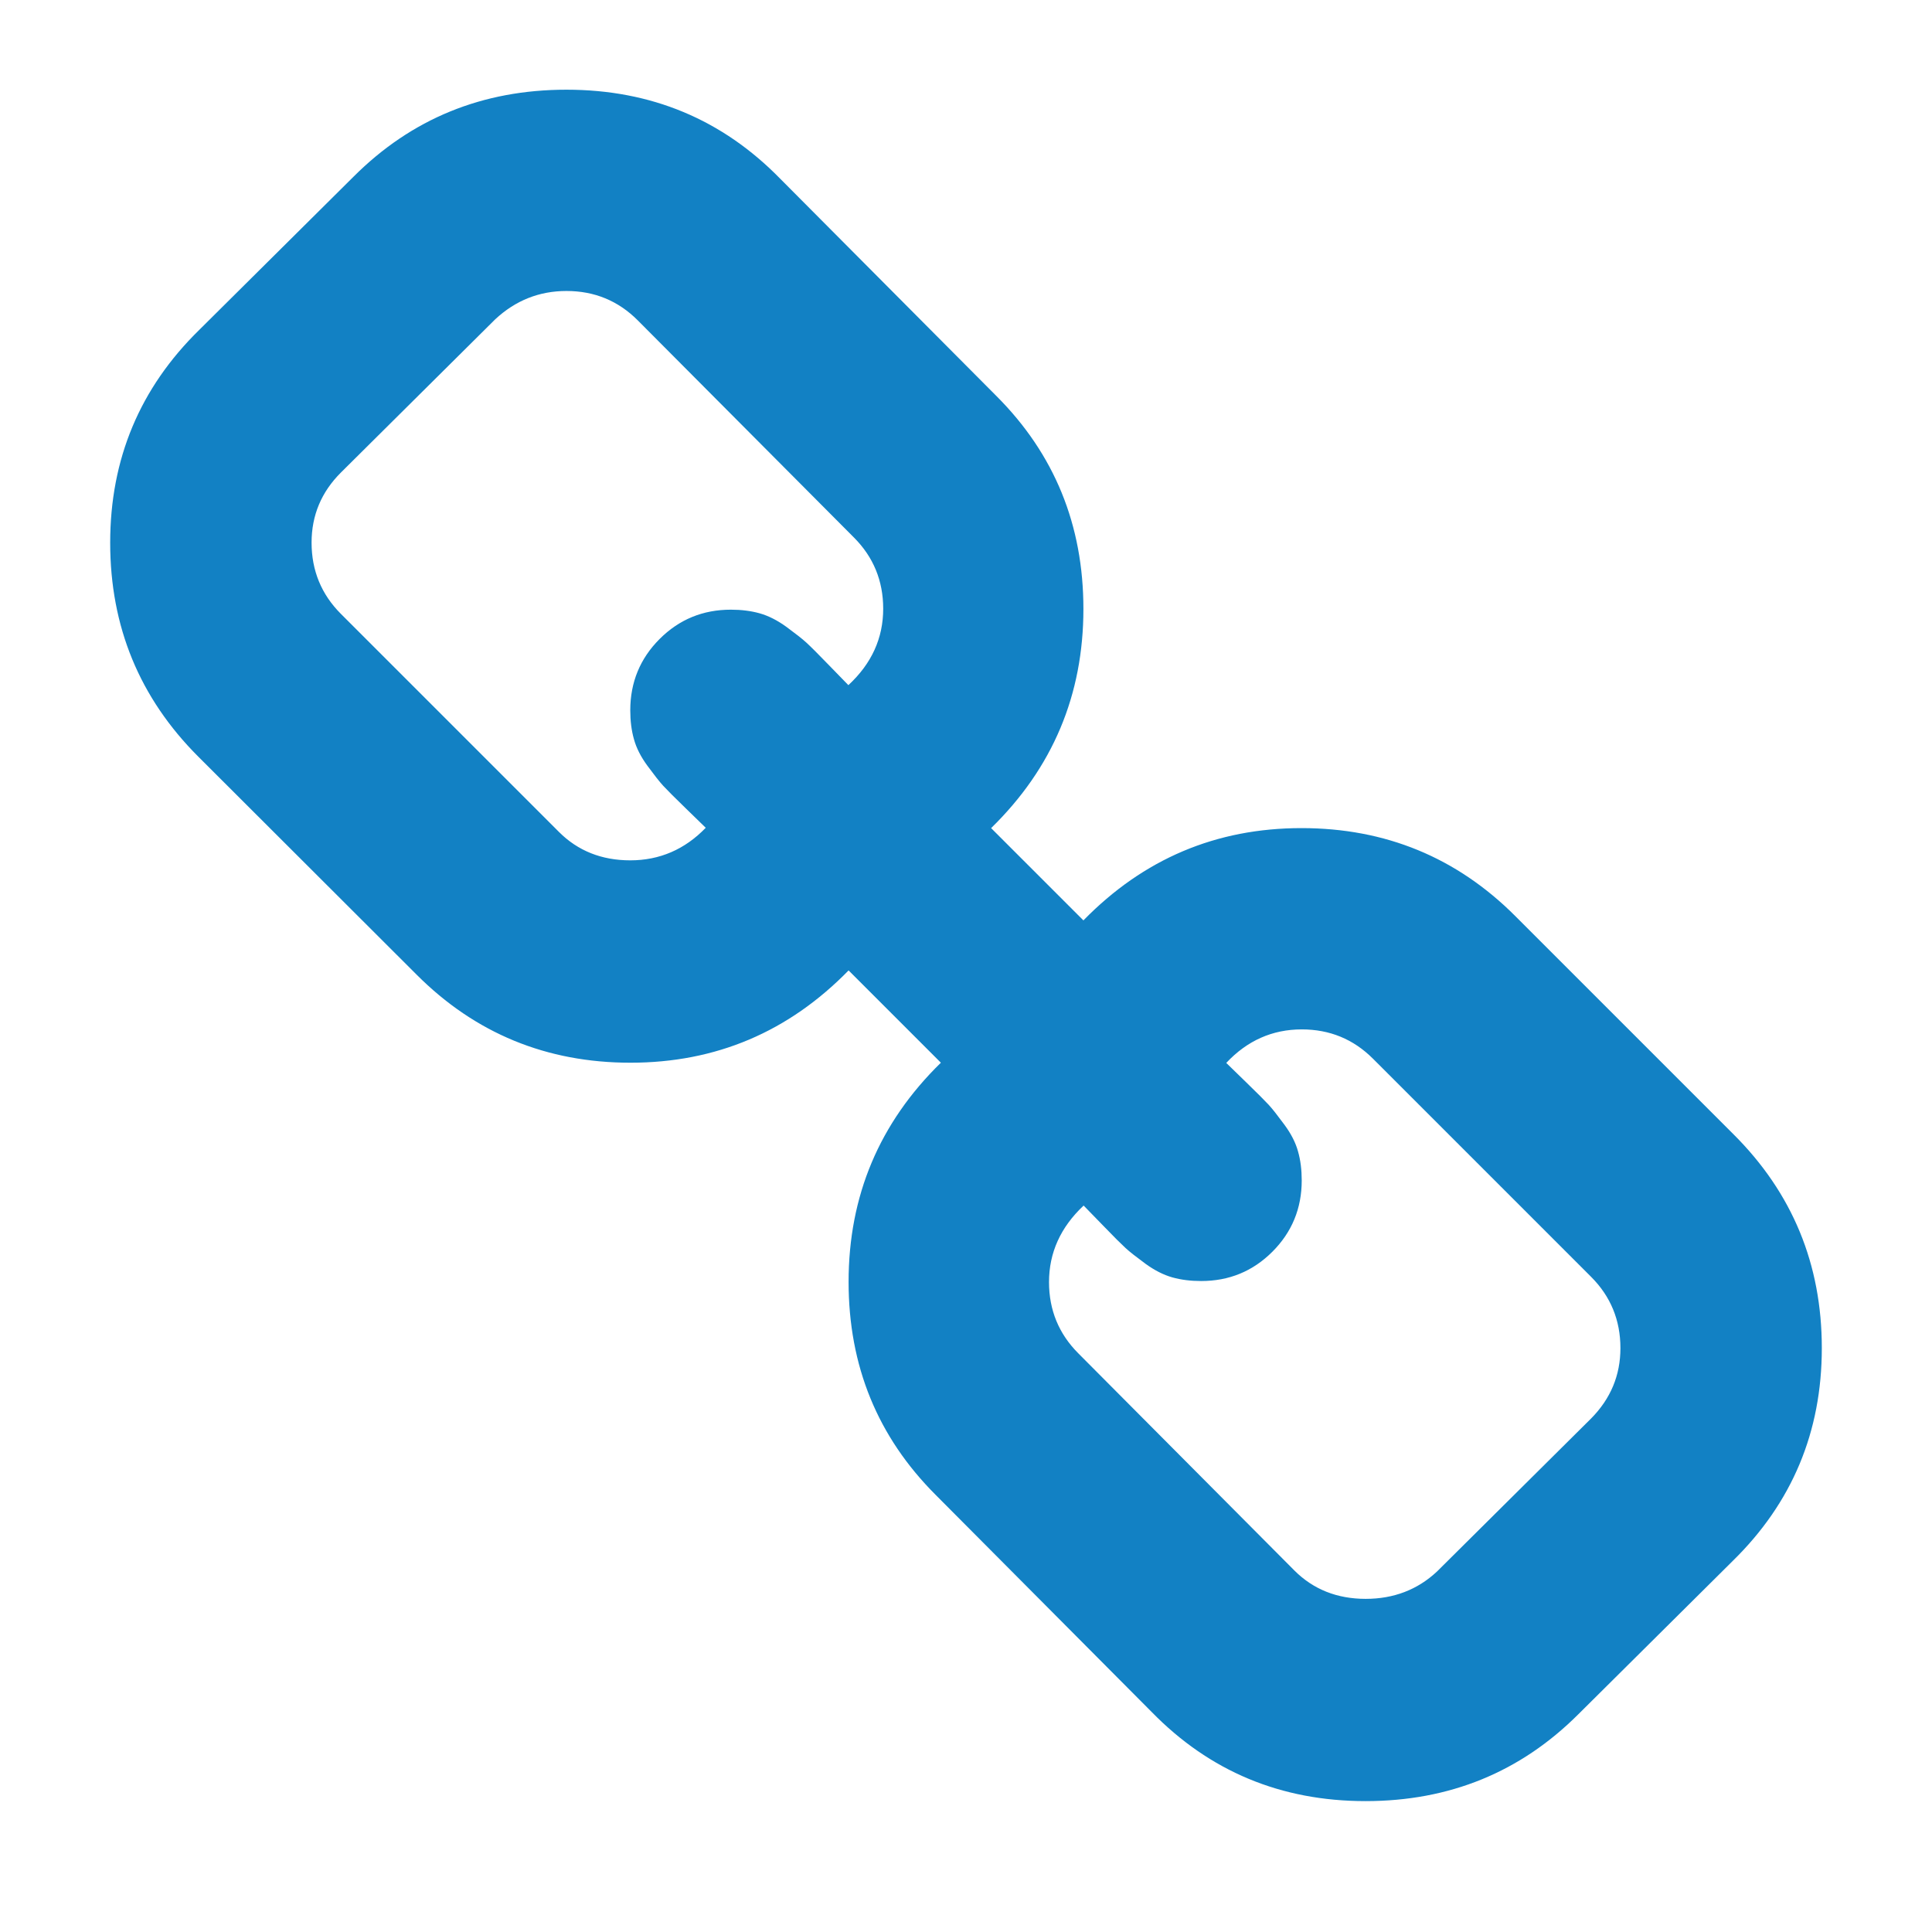
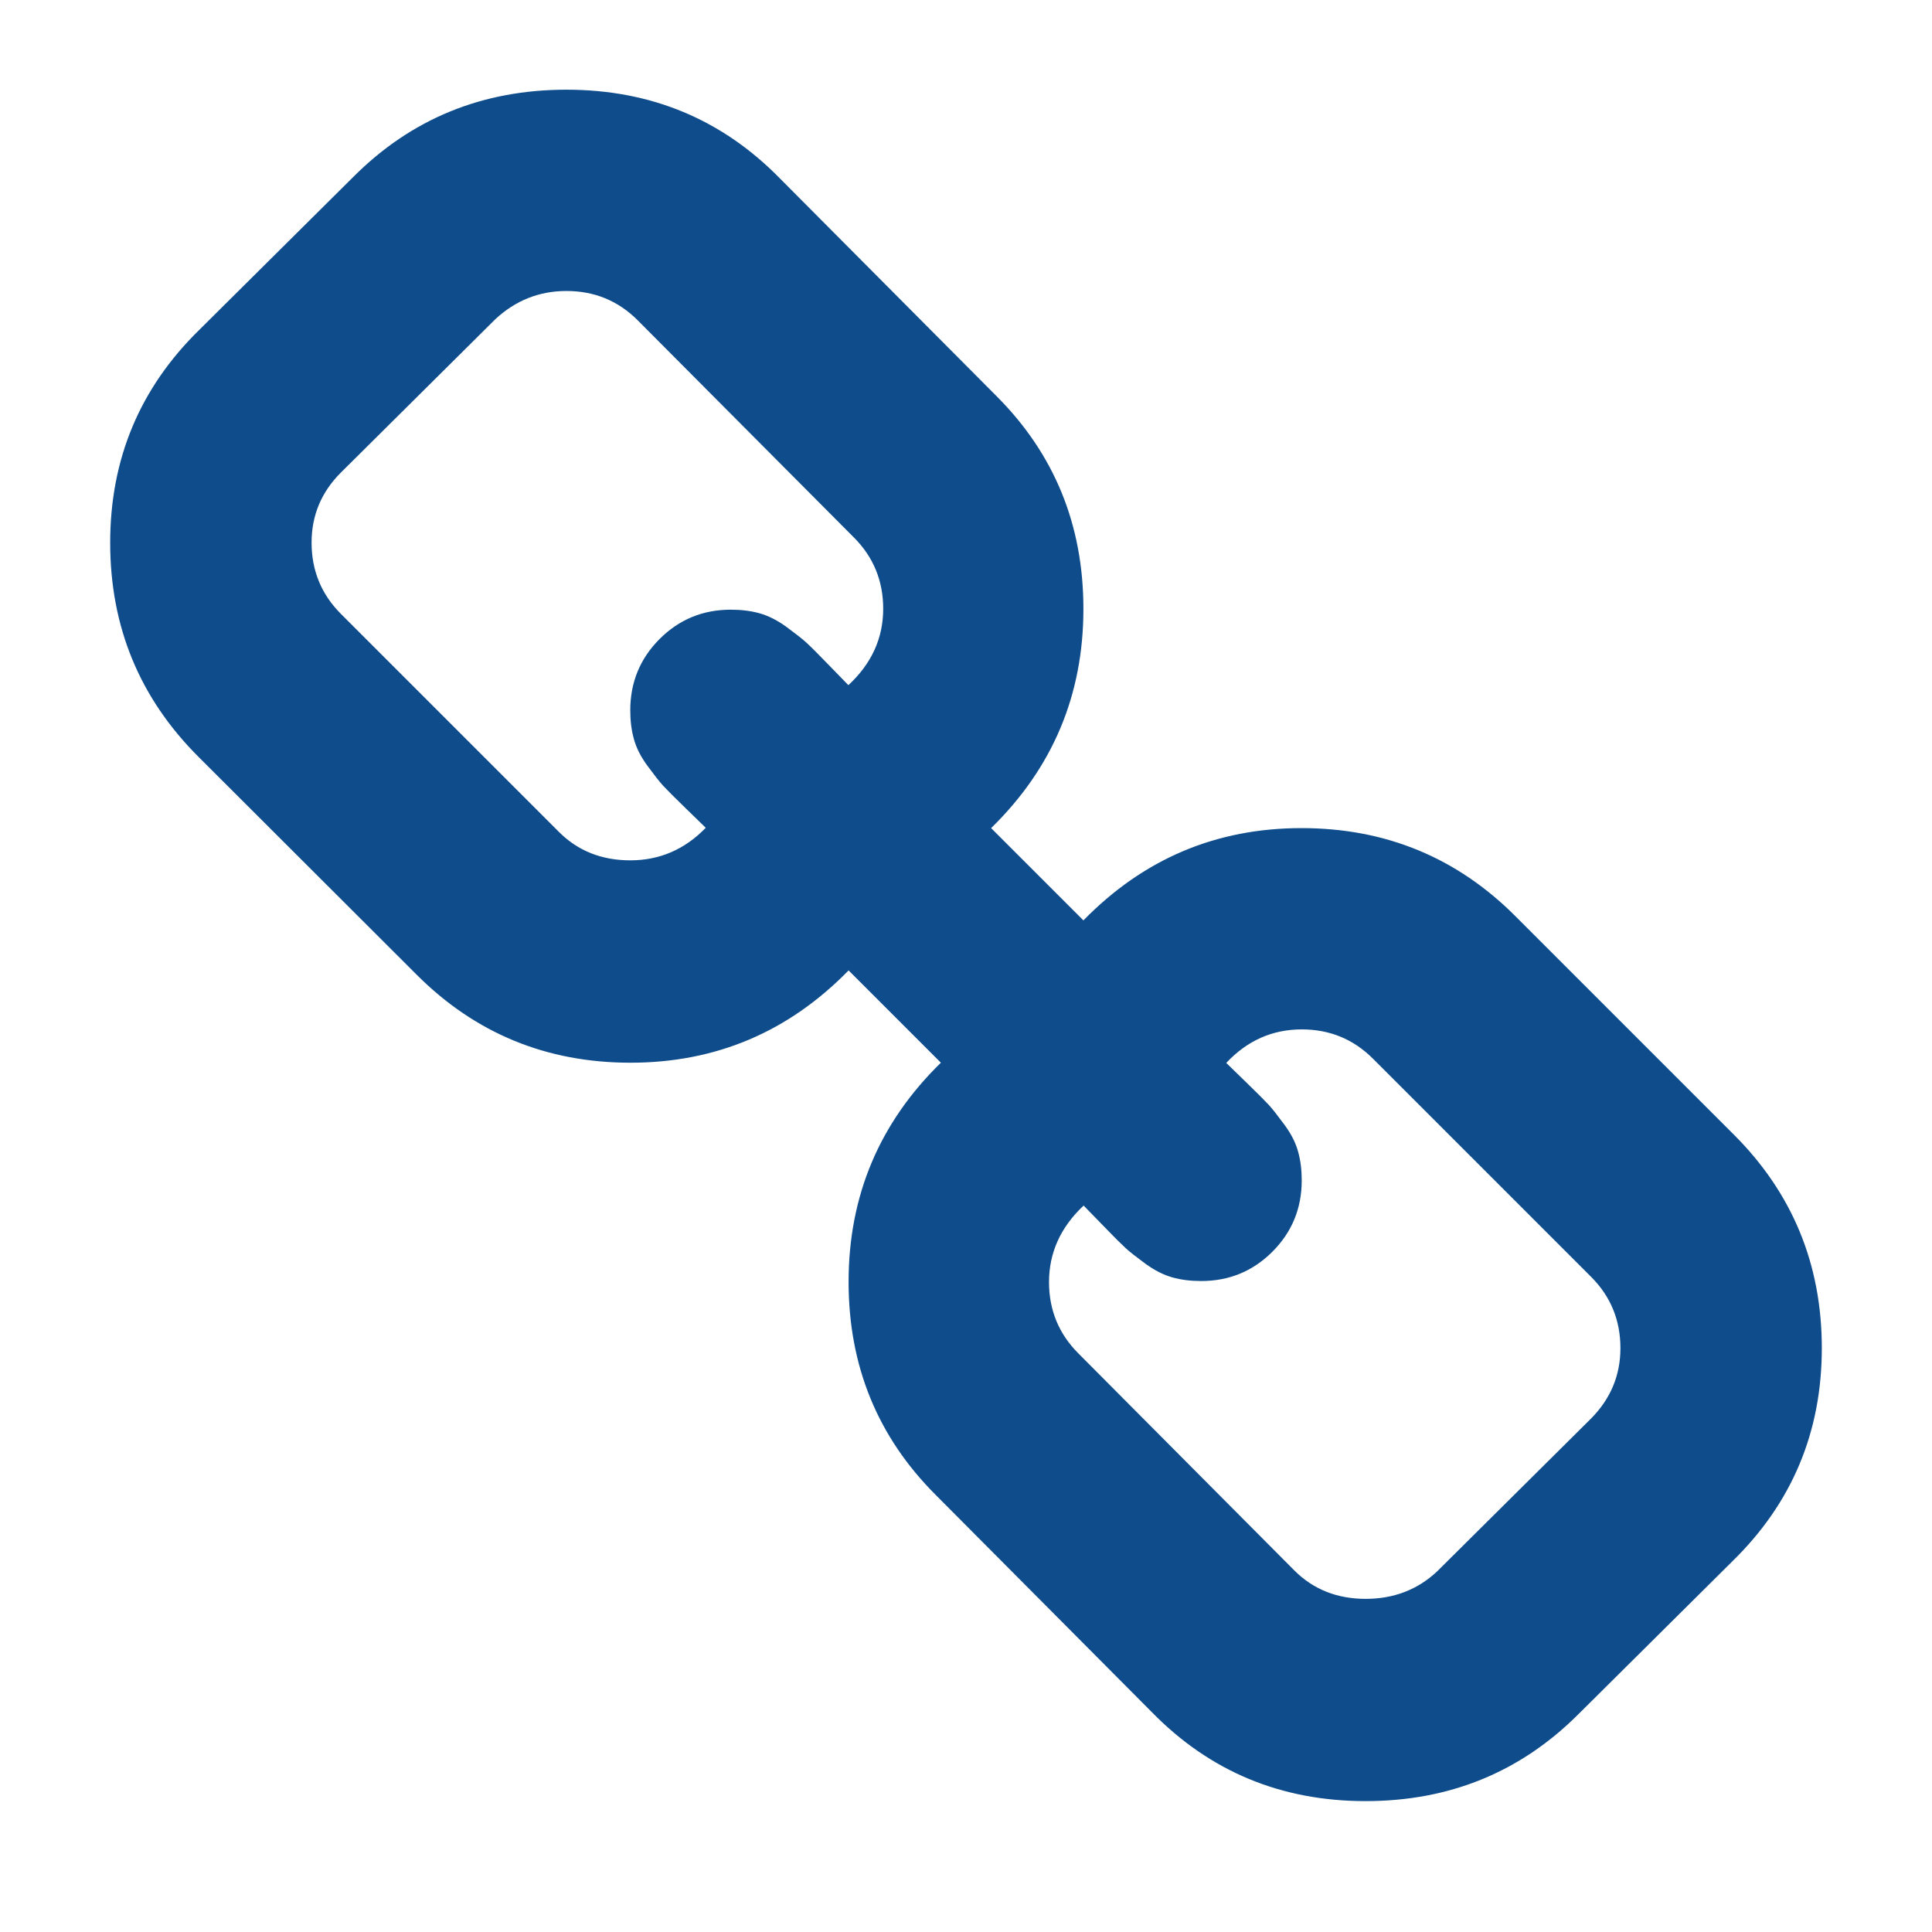
<svg xmlns="http://www.w3.org/2000/svg" version="1.1" id="Layer_1" x="0px" y="0px" viewBox="0 0 1792 1792" style="enable-background:new 0 0 1792 1792;" xml:space="preserve">
  <style type="text/css">
- 	.st0{fill:#1281C4;}
+ 	.st0{fill:#0E4C8B;}
</style>
  <g>
    <path class="st0" d="M1503,1250.4c0-25.9-9.1-48-27.2-66.1l-202.3-202.3c-18.2-18.2-40.2-27.2-66.1-27.2c-27.2,0-50.6,10.4-70,31.1   c1.9,1.9,8.1,7.9,18.5,18c10.4,10.1,17.3,17,20.9,20.9c3.6,3.9,8.4,10.1,14.6,18.5s10.4,16.7,12.6,24.8c2.3,8.1,3.4,17,3.4,26.8   c0,25.9-9.1,48-27.2,66.1c-18.2,18.2-40.2,27.2-66.1,27.2c-9.7,0-18.6-1.1-26.8-3.4c-8.1-2.3-16.4-6.5-24.8-12.6   c-8.4-6.2-14.6-11-18.5-14.6c-3.9-3.6-10.9-10.5-20.9-20.9c-10.1-10.4-16.1-16.5-18-18.5c-21.4,20.1-32.1,43.8-32.1,71   c0,25.9,9.1,48,27.2,66.1l200.4,201.4c17.5,17.5,39.6,26.3,66.1,26.3c25.9,0,48-8.4,66.1-25.3l143-142   C1493.9,1297.4,1503,1275.7,1503,1250.4z M819.2,564.6c0-25.9-9.1-48-27.2-66.1L591.5,297.1c-18.2-18.2-40.2-27.2-66.1-27.2   c-25.3,0-47.3,8.8-66.1,26.3l-143,142C298.1,456.3,289,478,289,503.3c0,25.9,9.1,48,27.2,66.1l202.3,202.3   c17.5,17.5,39.6,26.3,66.1,26.3c27.2,0,50.6-10.1,70-30.2c-1.9-1.9-8.1-7.9-18.5-18c-10.4-10.1-17.3-17-20.9-20.9   c-3.6-3.9-8.4-10.1-14.6-18.5c-6.2-8.4-10.4-16.7-12.6-24.8c-2.3-8.1-3.4-17-3.4-26.8c0-25.9,9.1-48,27.2-66.1   c18.2-18.2,40.2-27.2,66.1-27.2c9.7,0,18.6,1.1,26.8,3.4c8.1,2.3,16.4,6.5,24.8,12.6c8.4,6.2,14.6,11,18.5,14.6   c3.9,3.6,10.9,10.5,20.9,20.9c10.1,10.4,16.1,16.5,18,18.5C808.5,615.5,819.2,591.9,819.2,564.6z M1689.8,1250.4   c0,77.8-27.6,143.6-82.7,197.5l-143,142c-53.8,53.8-119.6,80.7-197.5,80.7c-78.5,0-144.6-27.6-198.4-82.7l-200.4-201.4   c-53.8-53.8-80.7-119.6-80.7-197.5c0-79.8,28.5-147.5,85.6-203.3l-85.6-85.6c-55.8,57.1-123.2,85.6-202.3,85.6   c-77.8,0-144-27.2-198.4-81.7L183.9,701.8c-54.5-54.5-81.7-120.6-81.7-198.4s27.6-143.6,82.7-197.5l143-142   c53.8-53.8,119.6-80.7,197.5-80.7c78.5,0,144.6,27.6,198.4,82.7l200.4,201.4c53.8,53.8,80.7,119.6,80.7,197.5   c0,79.8-28.5,147.5-85.6,203.3l85.6,85.6c55.8-57.1,123.2-85.6,202.3-85.6c77.8,0,144,27.2,198.4,81.7l202.3,202.3   C1662.5,1106.5,1689.8,1172.6,1689.8,1250.4z" />
  </g>
</svg>
